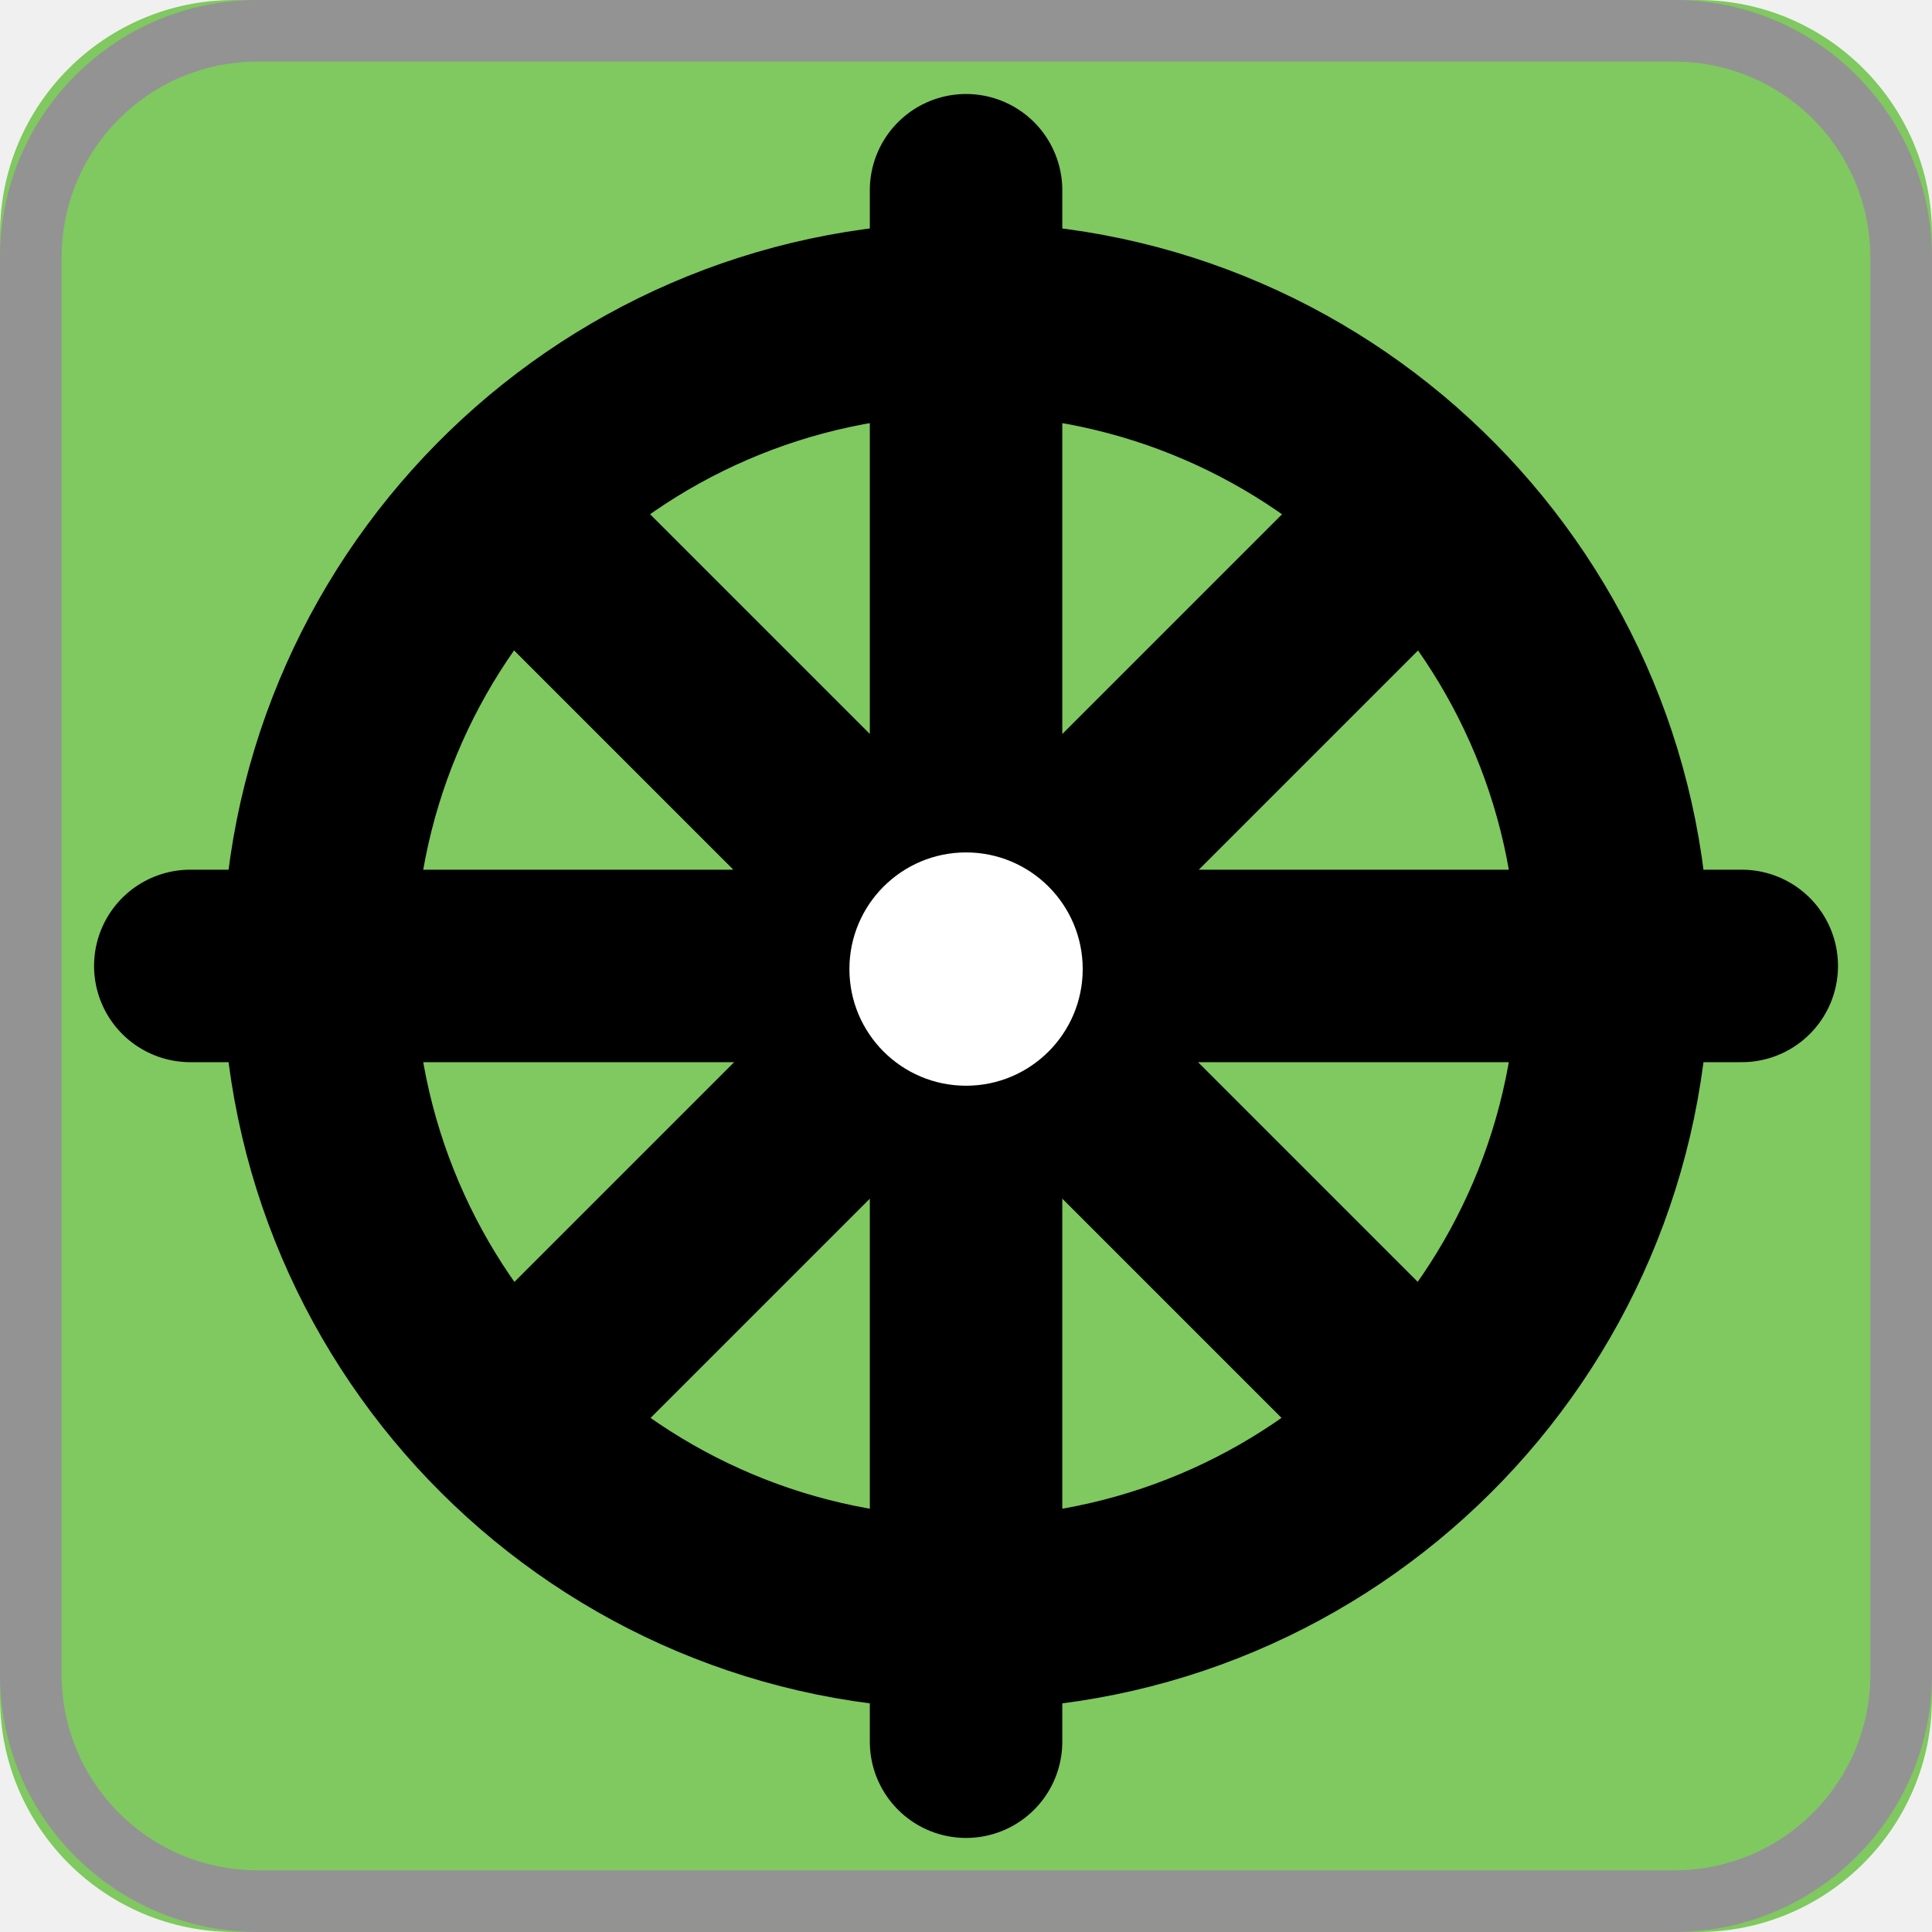
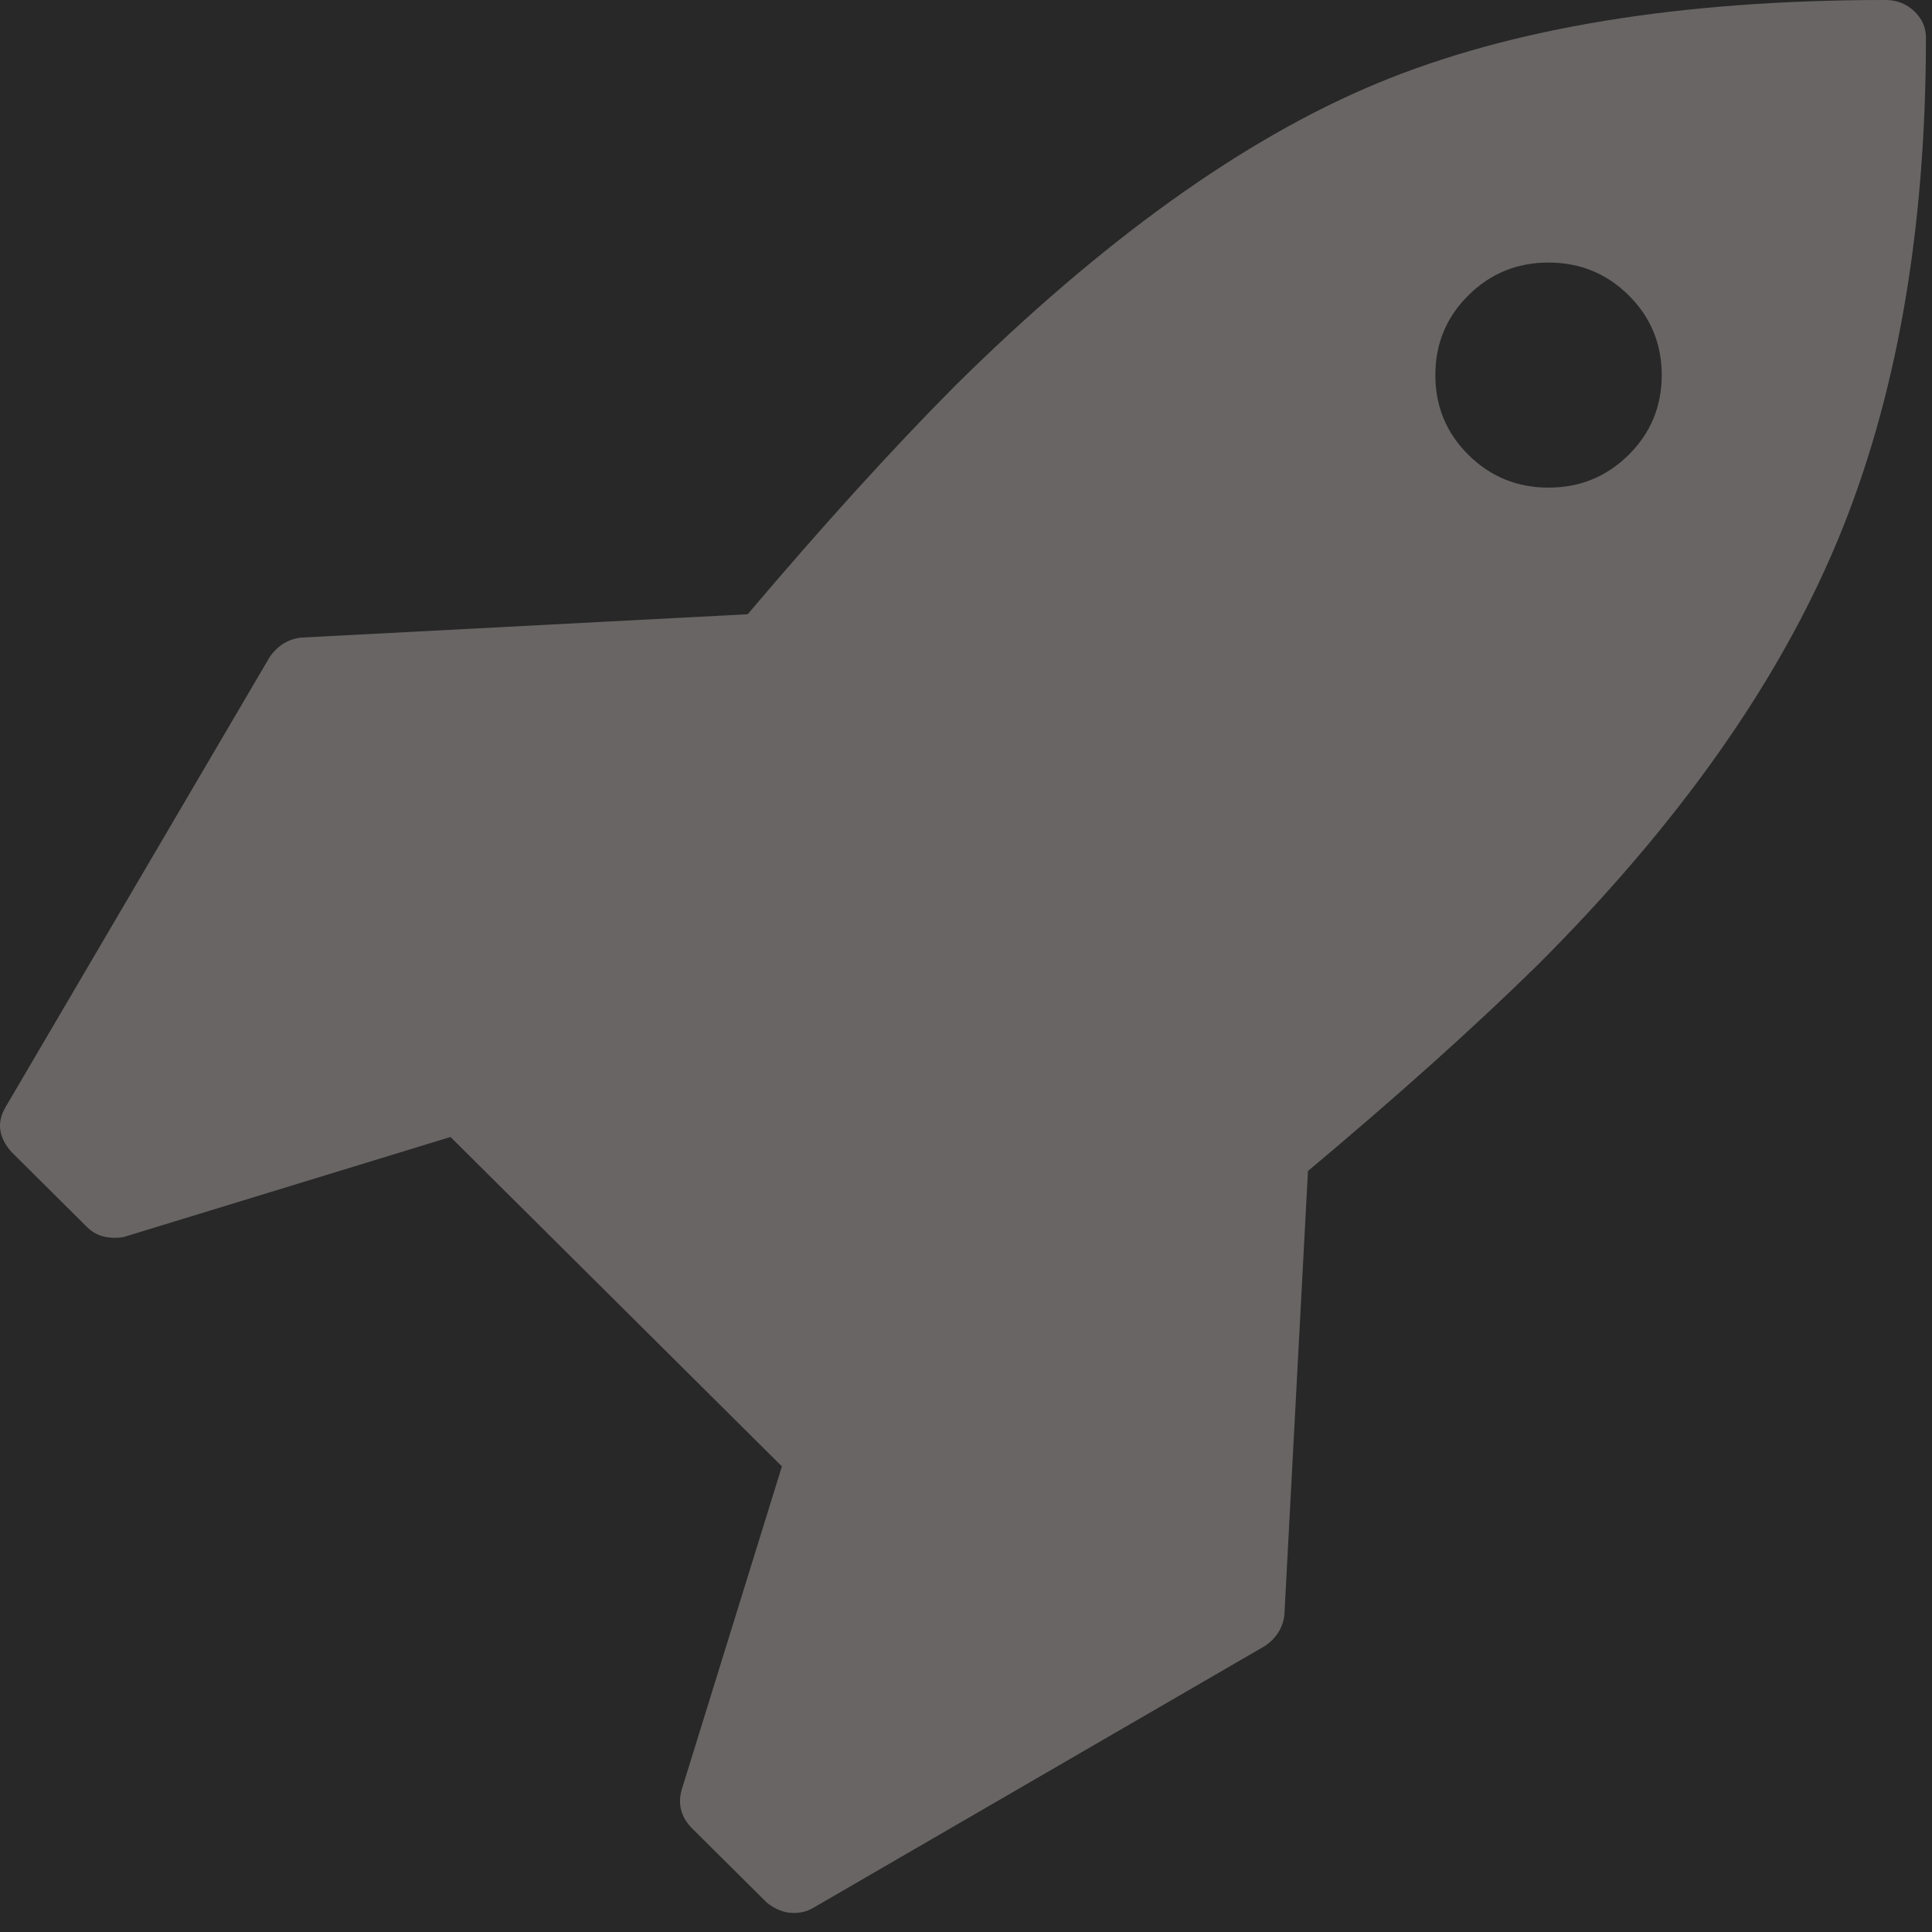
- <svg xmlns="http://www.w3.org/2000/svg" id="svg10643" height="32" width="32" version="1.0">
-   <defs id="defs46">
-     </defs>
-   <rect id="rect4364" ry="3.878" style="fill:#ffffff;enable-background:new" transform="scale(1,-1)" height="32" width="32" y="-32" x="0" />
-   <rect id="rect4366" style="fill:#80c860;enable-background:new" ry="3.878" height="32" width="32" y="0" x="0" />
-   <rect id="rect4426" style="fill:none;stroke:#939393;stroke-width:1.021;stroke-linecap:round;stroke-linejoin:round;enable-background:new" ry="3.755" height="30.979" width="30.979" y="0.51" x="0.51" />
-   <g id="layer1-3" transform="translate(10e-4,-1020.34)">
-     <path id="path3037" d="m 8.755,1029.1 14.491,14.491 m 0,-14.491 -14.491,14.491 m 7.245,-20.1 0,25.697 m -12.849,-12.849 25.697,0 m -12.945,-10.723 a 10.723,10.723 0 1 0 0.193,0" style="fill:none;stroke:#000000;stroke-width:3.188;stroke-linecap:round" />
-     <circle id="circle3039-8" transform="matrix(0.096606,0,0,0.096606,1.5091,1021.9)" cy="150" cx="150" r="20" style="fill:#ffffff" />
+ <svg xmlns="http://www.w3.org/2000/svg" width="100%" height="100%" viewBox="0 0 28 28" version="1.1" xml:space="preserve" style="fill-rule:evenodd;clip-rule:evenodd;stroke-linejoin:round;stroke-miterlimit:1.414;">
+   <g id="layer1">
+     <rect x="-1.749" y="-2.3" width="32.022" height="32.155" style="fill:#282828;" />
+     <path d="M27.741,0.161c-0.115,-0.107 -0.251,-0.161 -0.411,-0.161c-2.974,0 -5.429,0.402 -7.367,1.206c-1.937,0.804 -3.976,2.265 -6.119,4.383c-0.911,0.917 -1.914,2.022 -3.008,3.313l-6.478,0.339c-0.182,0.023 -0.33,0.114 -0.444,0.272l-3.829,6.524c-0.137,0.226 -0.108,0.447 0.085,0.662l1.094,1.087c0.103,0.102 0.234,0.153 0.393,0.153c0.069,0 0.12,-0.005 0.154,-0.017l4.718,-1.444l4.803,4.774l-1.453,4.688c-0.057,0.204 -0.011,0.385 0.137,0.544l1.094,1.087c0.125,0.102 0.256,0.153 0.393,0.153c0.103,0 0.194,-0.023 0.273,-0.068l6.564,-3.806c0.16,-0.113 0.251,-0.26 0.274,-0.441l0.342,-6.438c1.299,-1.088 2.41,-2.084 3.333,-2.99c2.029,-2.028 3.473,-4.069 4.333,-6.124c0.86,-2.056 1.29,-4.494 1.29,-7.313c0,-0.147 -0.057,-0.275 -0.171,-0.383Zm-4.136,6.43c-0.319,0.317 -0.707,0.476 -1.163,0.476c-0.455,0 -0.843,-0.159 -1.162,-0.476c-0.319,-0.317 -0.478,-0.702 -0.478,-1.155c0,-0.453 0.159,-0.838 0.478,-1.155c0.319,-0.317 0.707,-0.476 1.162,-0.476c0.456,0 0.844,0.159 1.163,0.476c0.319,0.317 0.478,0.702 0.478,1.155c0,0.453 -0.159,0.838 -0.478,1.155Z" style="fill:#696565;fill-rule:nonzero;" />
  </g>
</svg>
